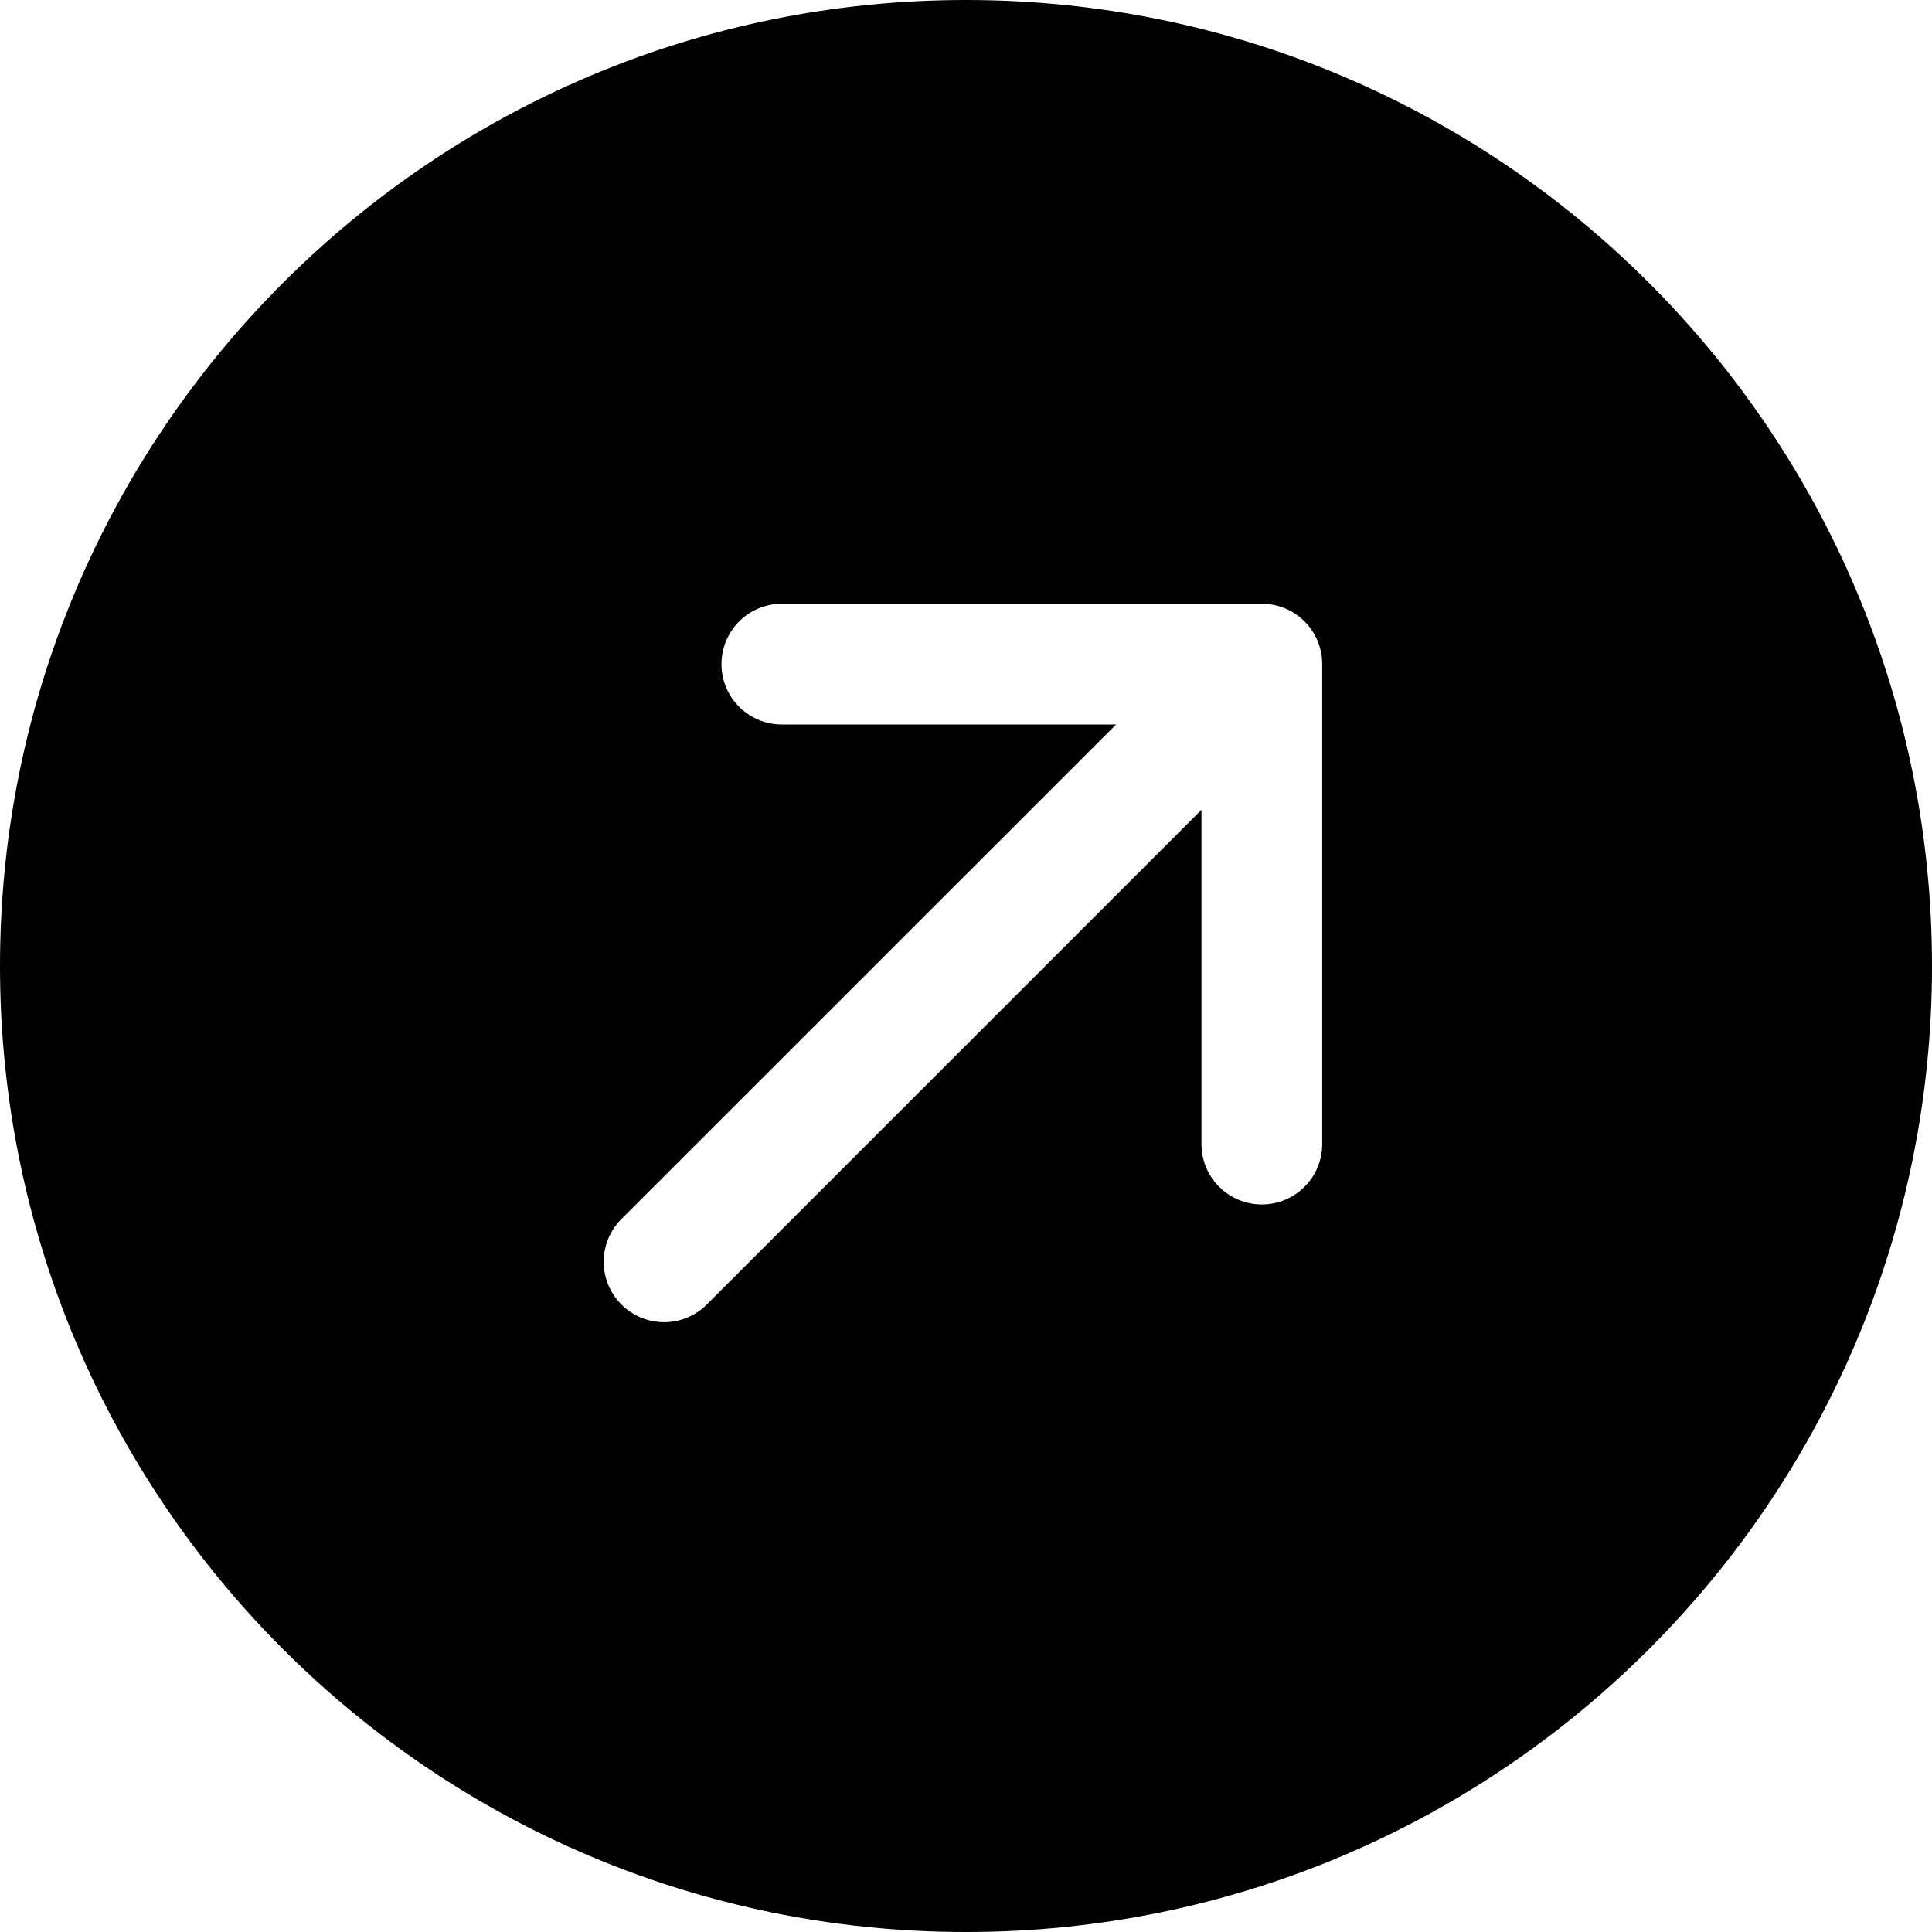
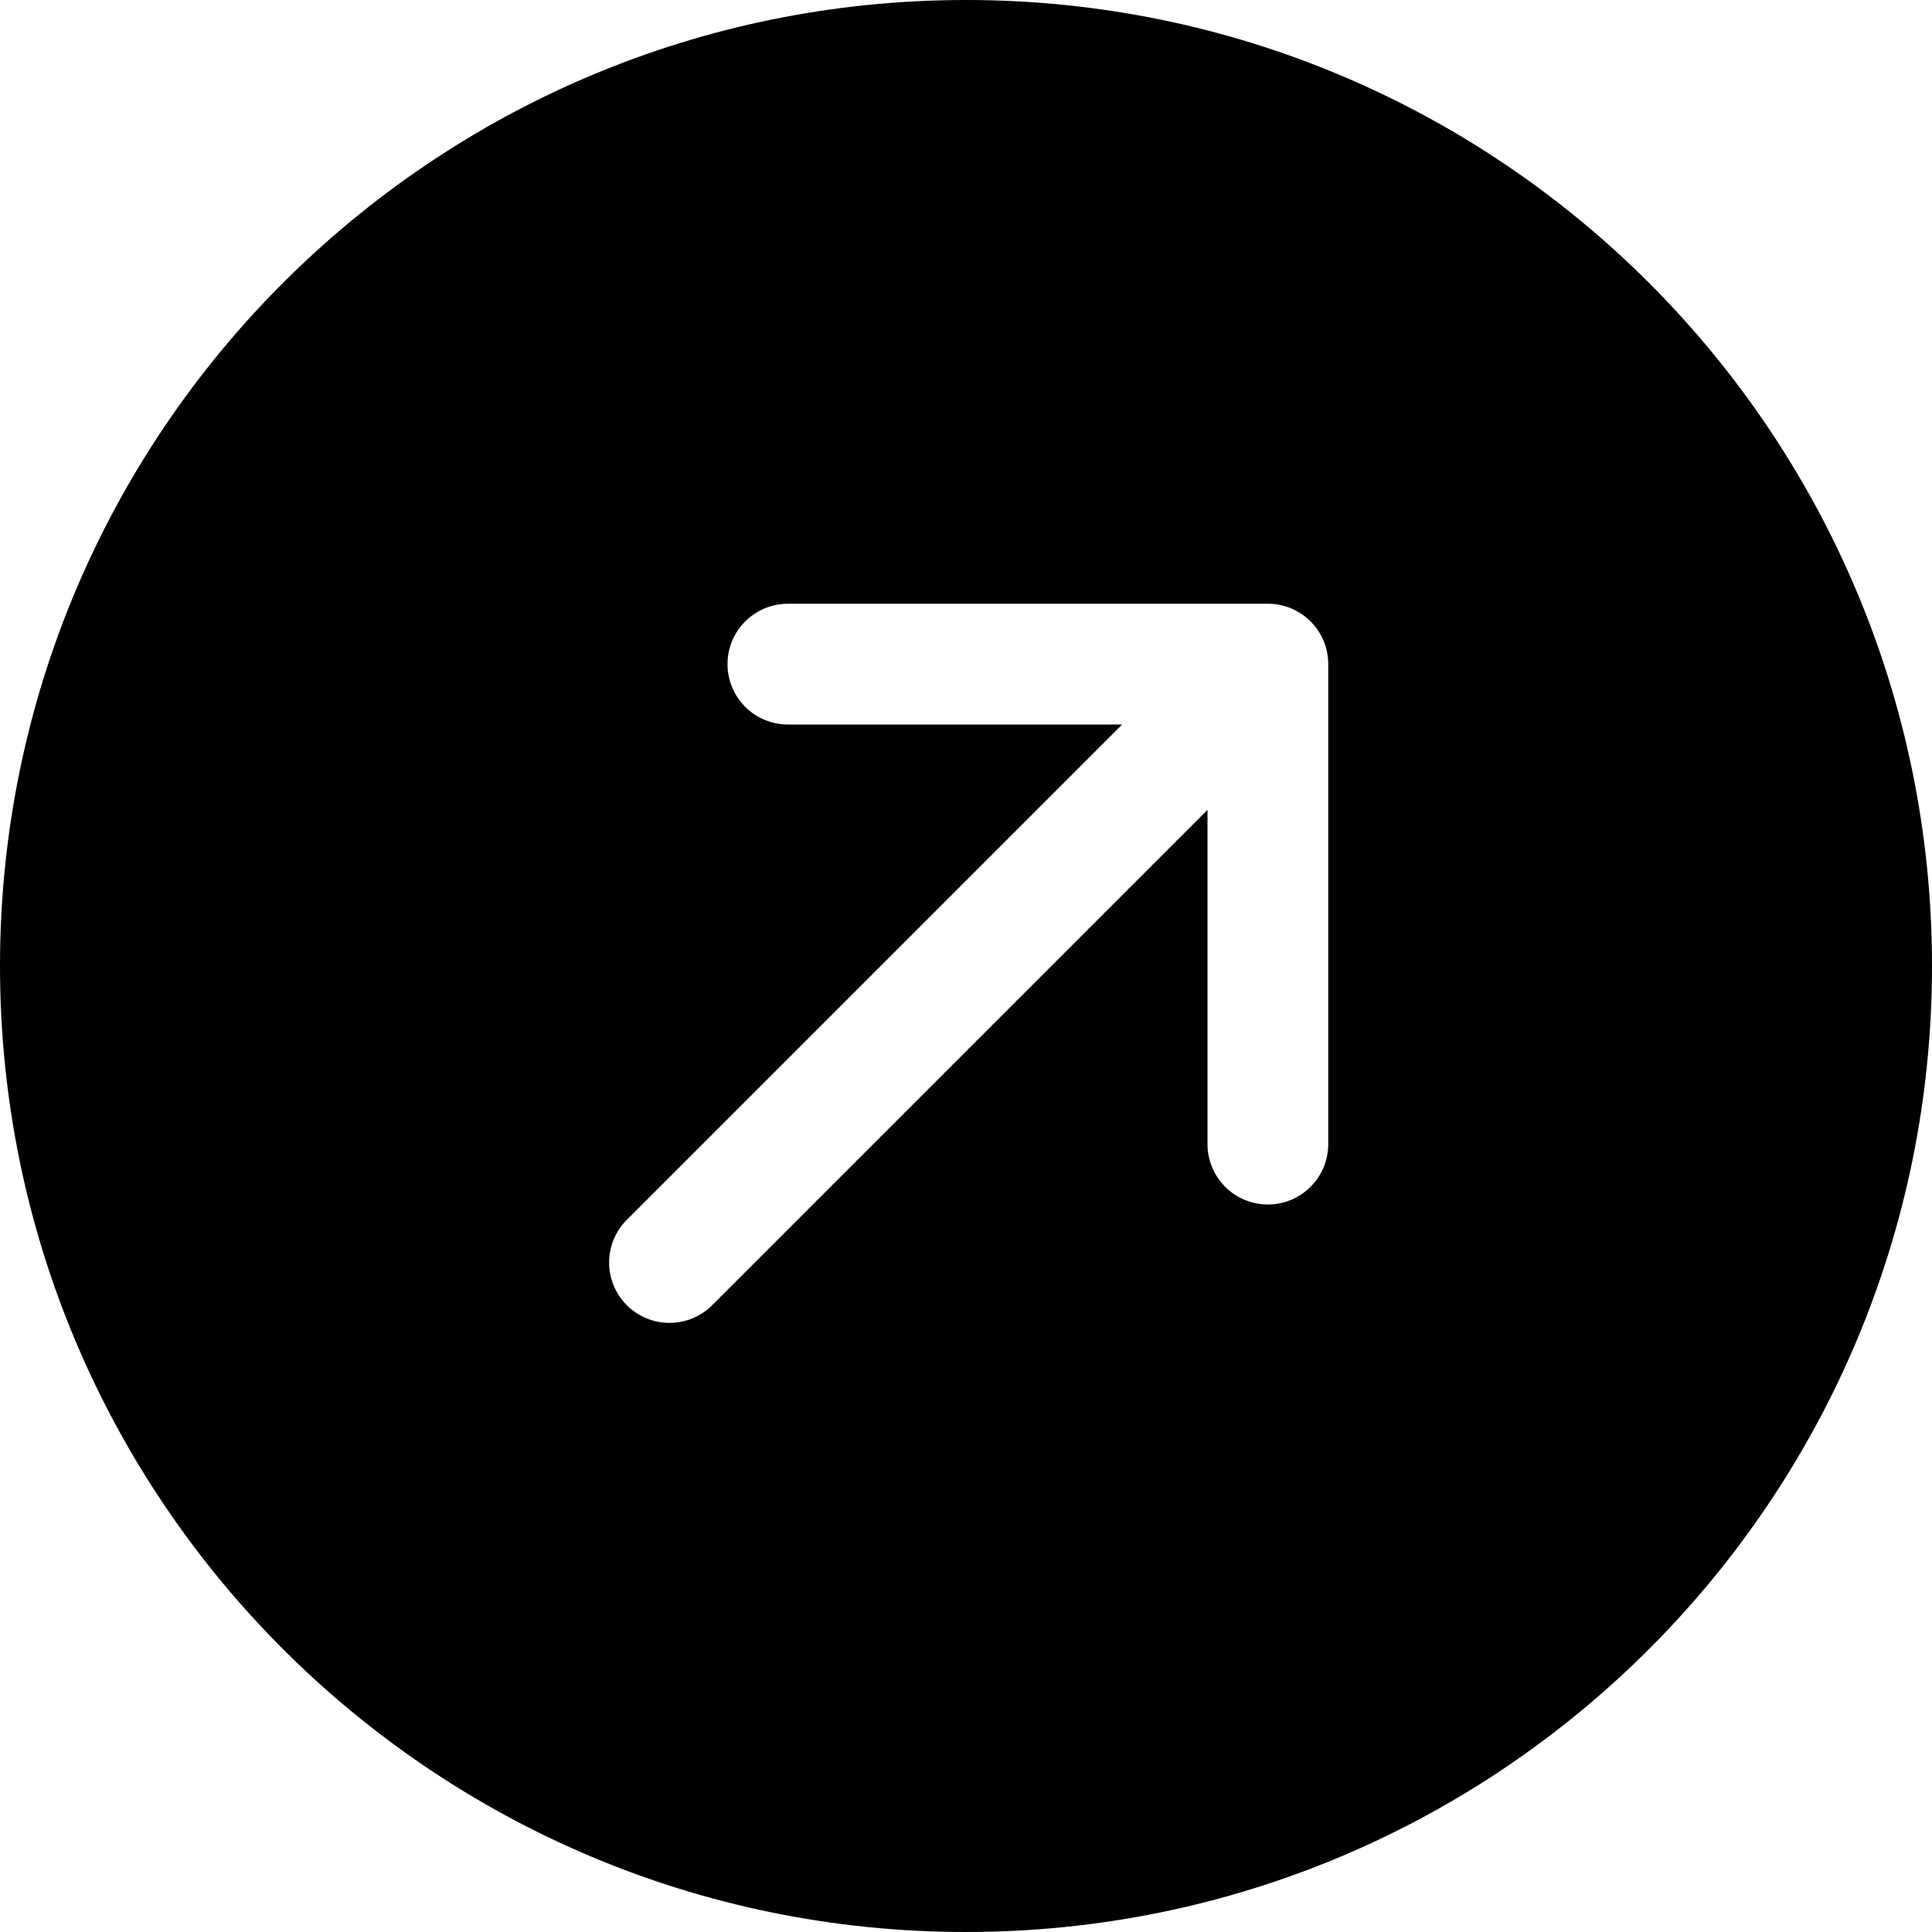
<svg xmlns="http://www.w3.org/2000/svg" width="16" height="16" fill="currentColor" class="bi bi-arrow-up-right-circle-fill" viewBox="0 0 16 16">
-   <path fill-rule="evenodd" d="M16 8A8 8 0 1 1 0 8a8 8 0 0 1 16 0zM5.854 10.803a.5.5 0 1 1-.708-.707L9.243 6H6.475a.5.5 0 1 1 0-1h3.975a.5.5 0 0 1 .5.5v3.975a.5.5 0 1 1-1 0V6.707l-4.096 4.096z" />
+   <path d="M0 8a8 8 0 1 0 16 0A8 8 0 0 0 0 8zm5.904 2.803a.5.5 0 1 1-.707-.707L9.293 6H6.525a.5.5 0 1 1 0-1H10.5a.5.5 0 0 1 .5.5v3.975a.5.5 0 0 1-1 0V6.707l-4.096 4.096z" />
</svg>
